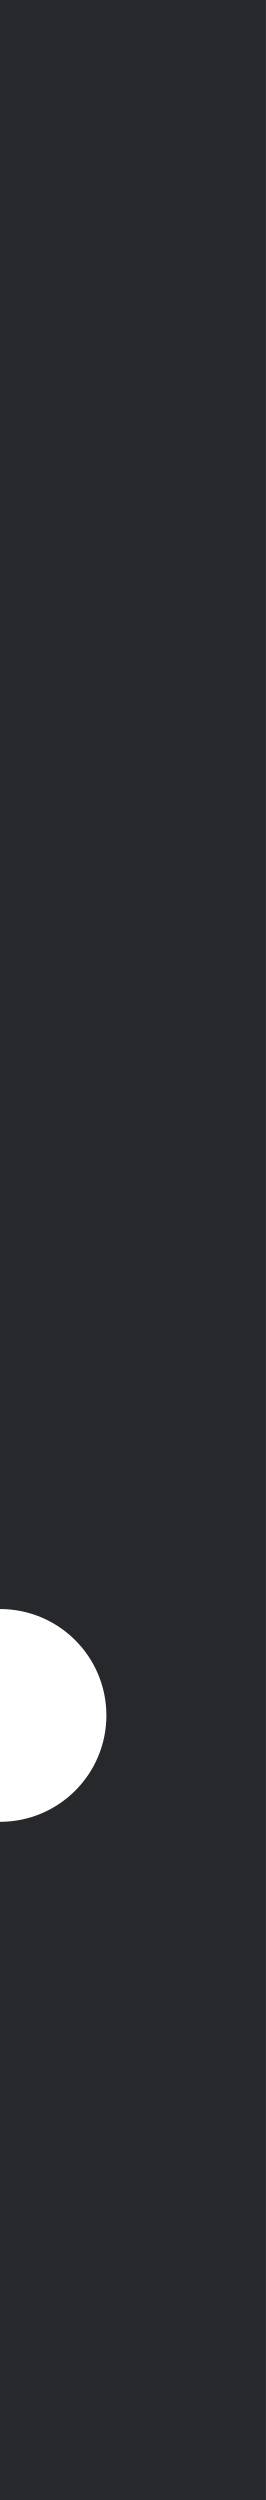
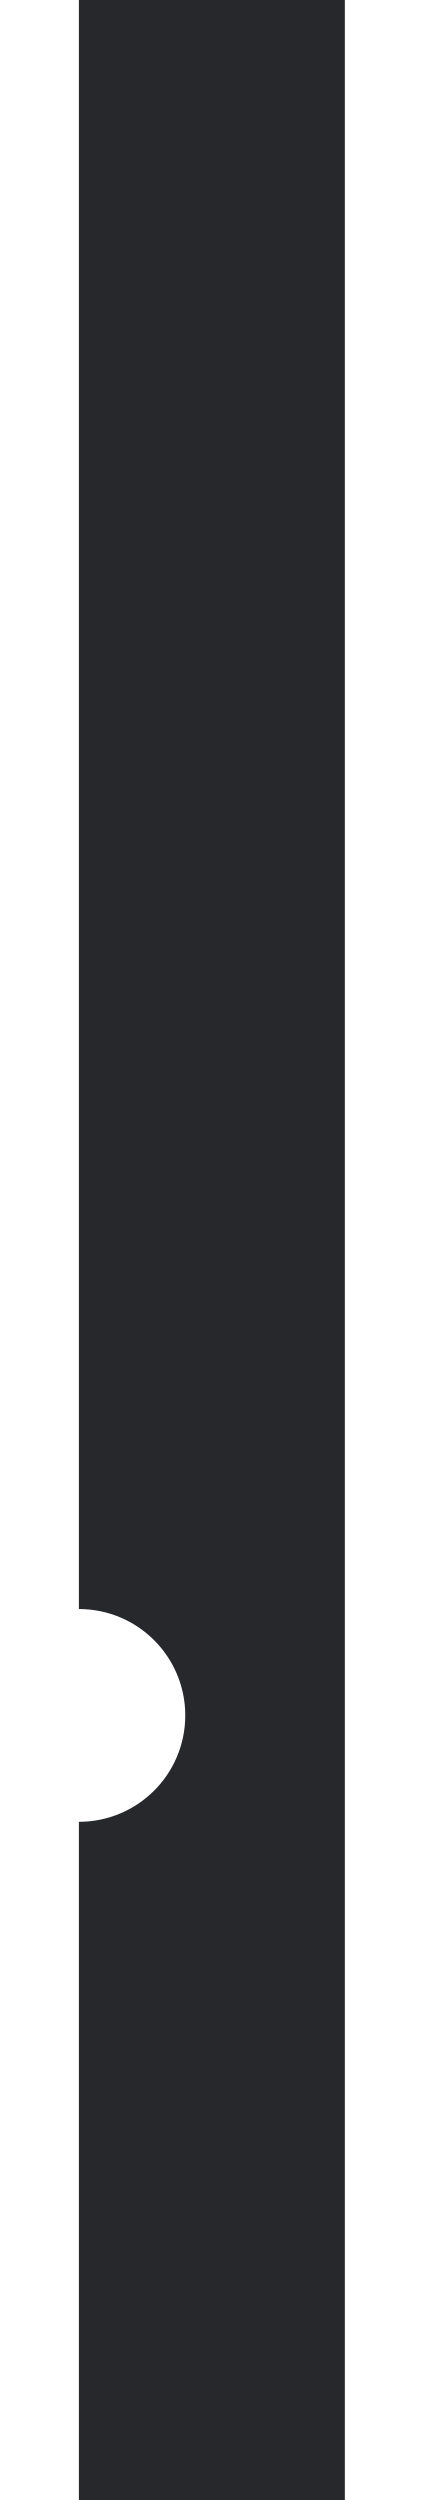
- <svg xmlns="http://www.w3.org/2000/svg" width="20" height="188" viewBox="0 0 20 188" fill="none">
+ <svg xmlns="http://www.w3.org/2000/svg" width="20" height="118" viewBox="0 0 20 188" fill="none">
  <path d="M20 188H0V137C4.418 137 8 133.418 8 129C8 124.582 4.418 121 0 121V0H20V188Z" fill="#26282C" />
</svg>
